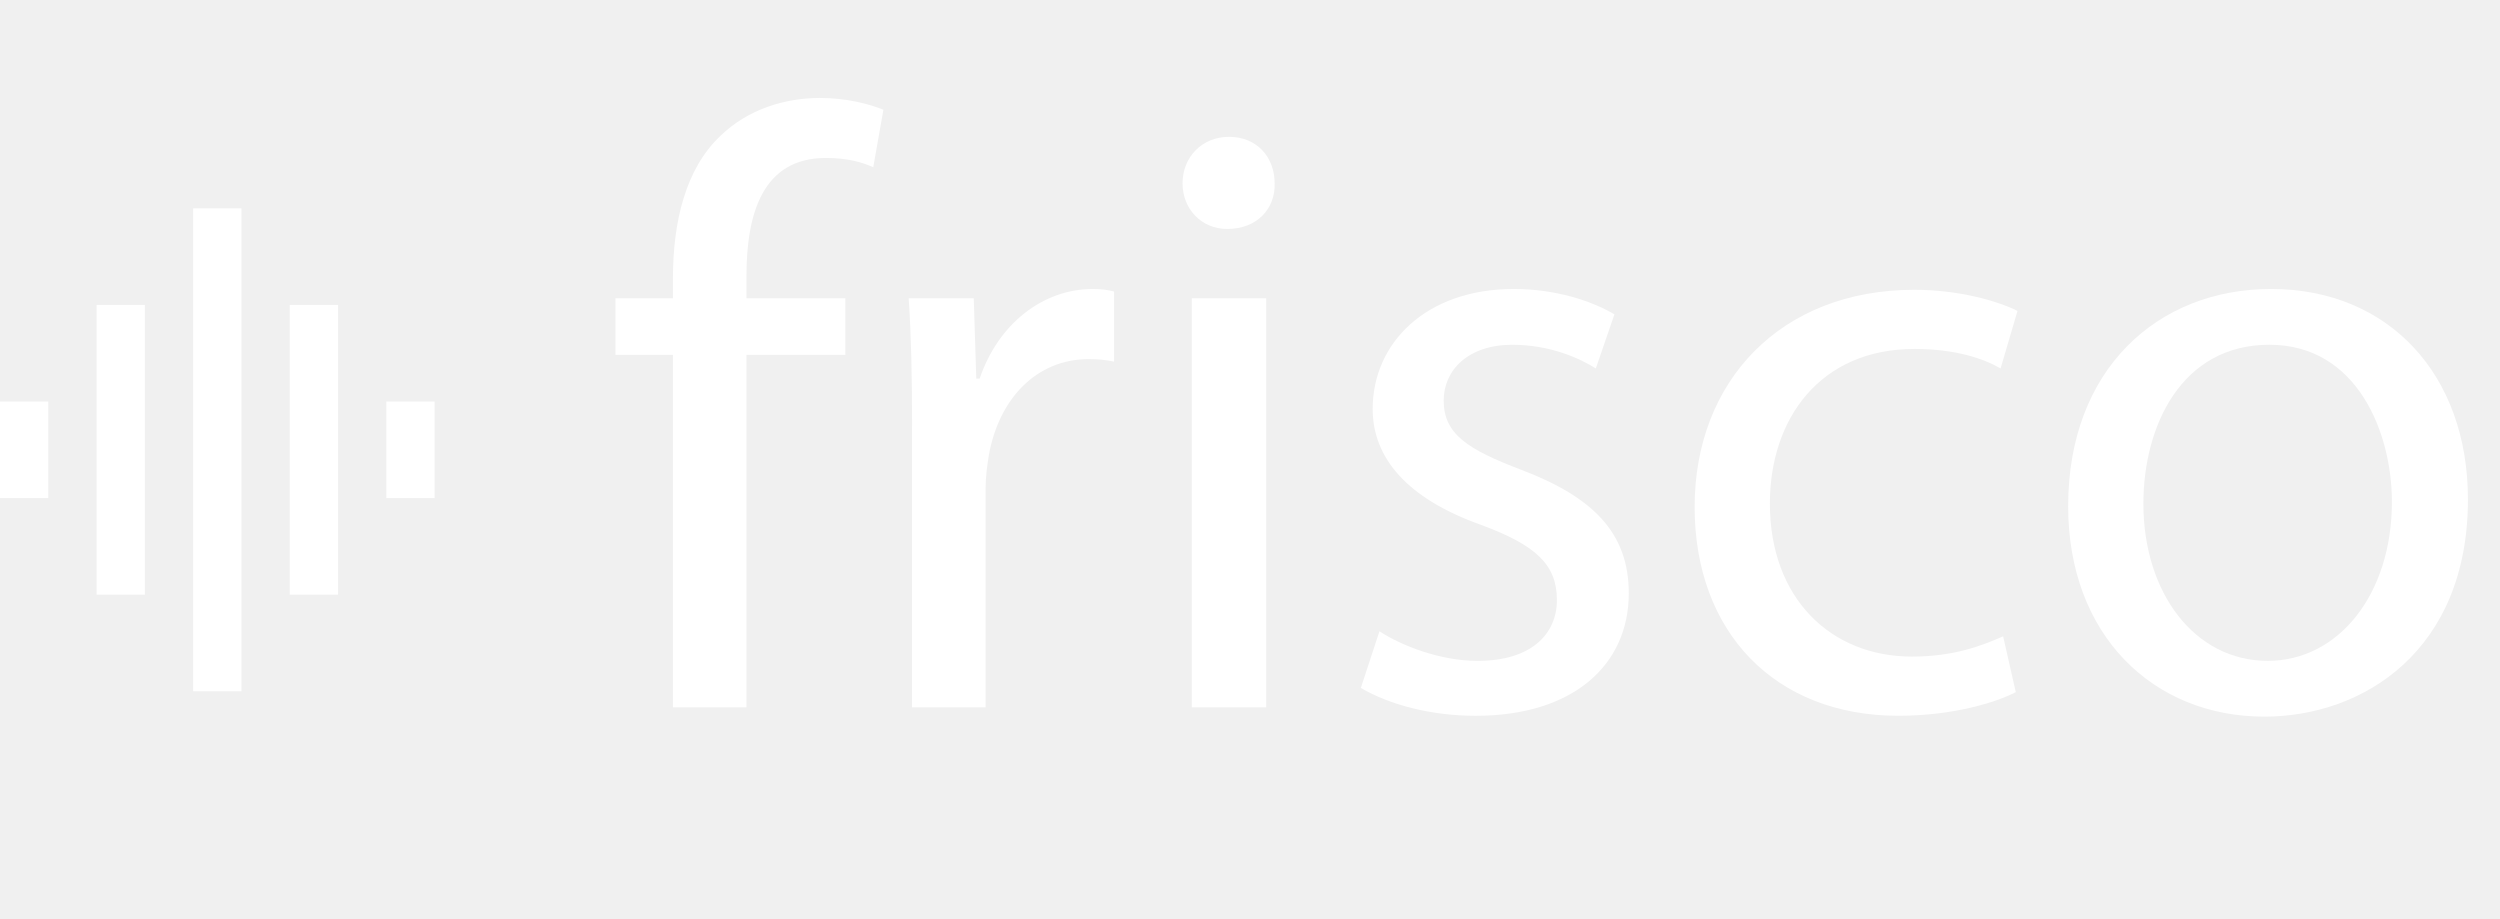
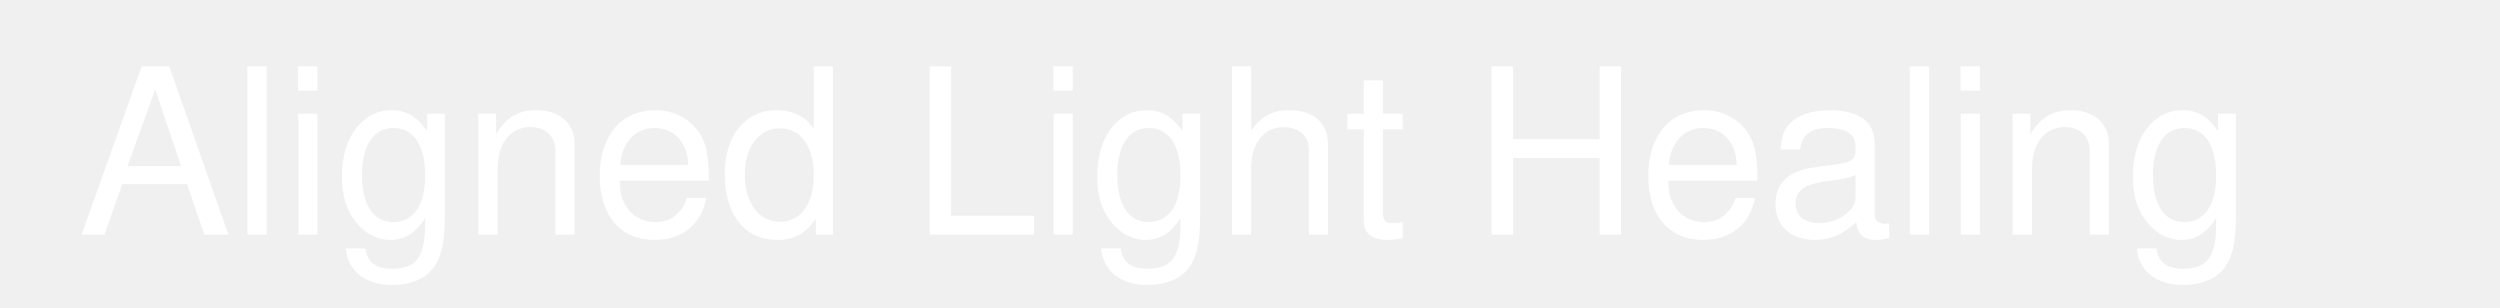
- <svg xmlns="http://www.w3.org/2000/svg" fill="#FFFFFF" width="103.539px" height="38.045px" viewBox="76.5 72.205 103.539 38.045">
-   <path d="M104.37,101.5V86.903h-2.38v-2.345h2.38v-0.806c0-2.38,0.525-4.55,1.961-5.915 c1.154-1.12,2.695-1.575,4.13-1.575c1.085,0,2.03,0.245,2.626,0.489l-0.421,2.381c-0.455-0.21-1.085-0.385-1.96-0.385 c-2.625,0-3.291,2.31-3.291,4.9v0.91h4.096v2.345h-4.096V101.5H104.37z" />
-   <path d="M114.274,89.844c0-1.995-0.034-3.71-0.14-5.285h2.695l0.104,3.325h0.141c0.77-2.275,2.625-3.711,4.69-3.711 c0.351,0,0.595,0.035,0.875,0.105v2.905c-0.315-0.07-0.63-0.105-1.05-0.105c-2.17,0-3.711,1.646-4.131,3.956 c-0.07,0.42-0.14,0.91-0.14,1.435v9.031h-3.046V89.844z" />
-   <path d="M129.29,79.798c0.035,1.05-0.734,1.89-1.96,1.89c-1.085,0-1.854-0.84-1.854-1.89 c0-1.085,0.805-1.926,1.924-1.926C128.556,77.872,129.29,78.713,129.29,79.798z M125.86,101.5V84.559h3.08V101.5H125.86z" />
-   <path d="M133.63,98.35c0.91,0.595,2.52,1.226,4.061,1.226c2.24,0,3.289-1.12,3.289-2.521 c0-1.471-0.875-2.275-3.15-3.115c-3.045-1.085-4.48-2.766-4.48-4.796c0-2.73,2.206-4.971,5.846-4.971 c1.716,0,3.221,0.49,4.166,1.051l-0.77,2.24c-0.666-0.42-1.891-0.98-3.466-0.98c-1.82,0-2.835,1.05-2.835,2.311 c0,1.399,1.015,2.03,3.22,2.87c2.94,1.12,4.446,2.59,4.446,5.11c0,2.976-2.311,5.075-6.336,5.075c-1.855,0-3.57-0.455-4.761-1.154 L133.63,98.35z" />
-   <path d="M159.985,100.87c-0.805,0.42-2.59,0.979-4.865,0.979c-5.111,0-8.436-3.465-8.436-8.646 c0-5.216,3.57-8.996,9.101-8.996c1.82,0,3.431,0.455,4.271,0.875l-0.7,2.381c-0.735-0.42-1.89-0.806-3.57-0.806 c-3.886,0-5.985,2.87-5.985,6.406c0,3.92,2.52,6.335,5.881,6.335c1.75,0,2.904-0.455,3.779-0.84L159.985,100.87z" />
-   <path d="M178.711,92.889c0,6.266-4.341,8.996-8.436,8.996c-4.585,0-8.121-3.36-8.121-8.716 c0-5.671,3.71-8.996,8.401-8.996C175.421,84.173,178.711,87.709,178.711,92.889z M165.27,93.064c0,3.71,2.136,6.511,5.146,6.511 c2.94,0,5.146-2.766,5.146-6.581c0-2.87-1.435-6.511-5.075-6.511S165.27,89.844,165.27,93.064z" />
-   <path d="M80.5,96.834h2v-12h-2V96.834z M84.5,100.834h2v-20h-2V100.834z M76.5,92.834h2v-4h-2V92.834z M88.5,96.834 h2v-12h-2V96.834z M92.5,88.834v4h2v-4H92.5z" />
+ <svg xmlns="http://www.w3.org/2000/svg" version="1.1" baseProfile="full" width="325px" height="40px" viewBox="0 0 325 40" preserveAspectRatio="xMidYMid meet" id="svg_document" style="zoom: 2;">
+   <defs id="svg_document_defs" />
+   <g id="main_group">
+     <text id="sample_text_element" style="outline-style:none;" xml:space="preserve" x="151.5px" text-rendering="geometricPrecision" font-family="Helvetica" y="30.5px" fill="white" font-size="30px" transform="" text-anchor="middle">Aligned Light Healing</text>
+   </g>
</svg>
